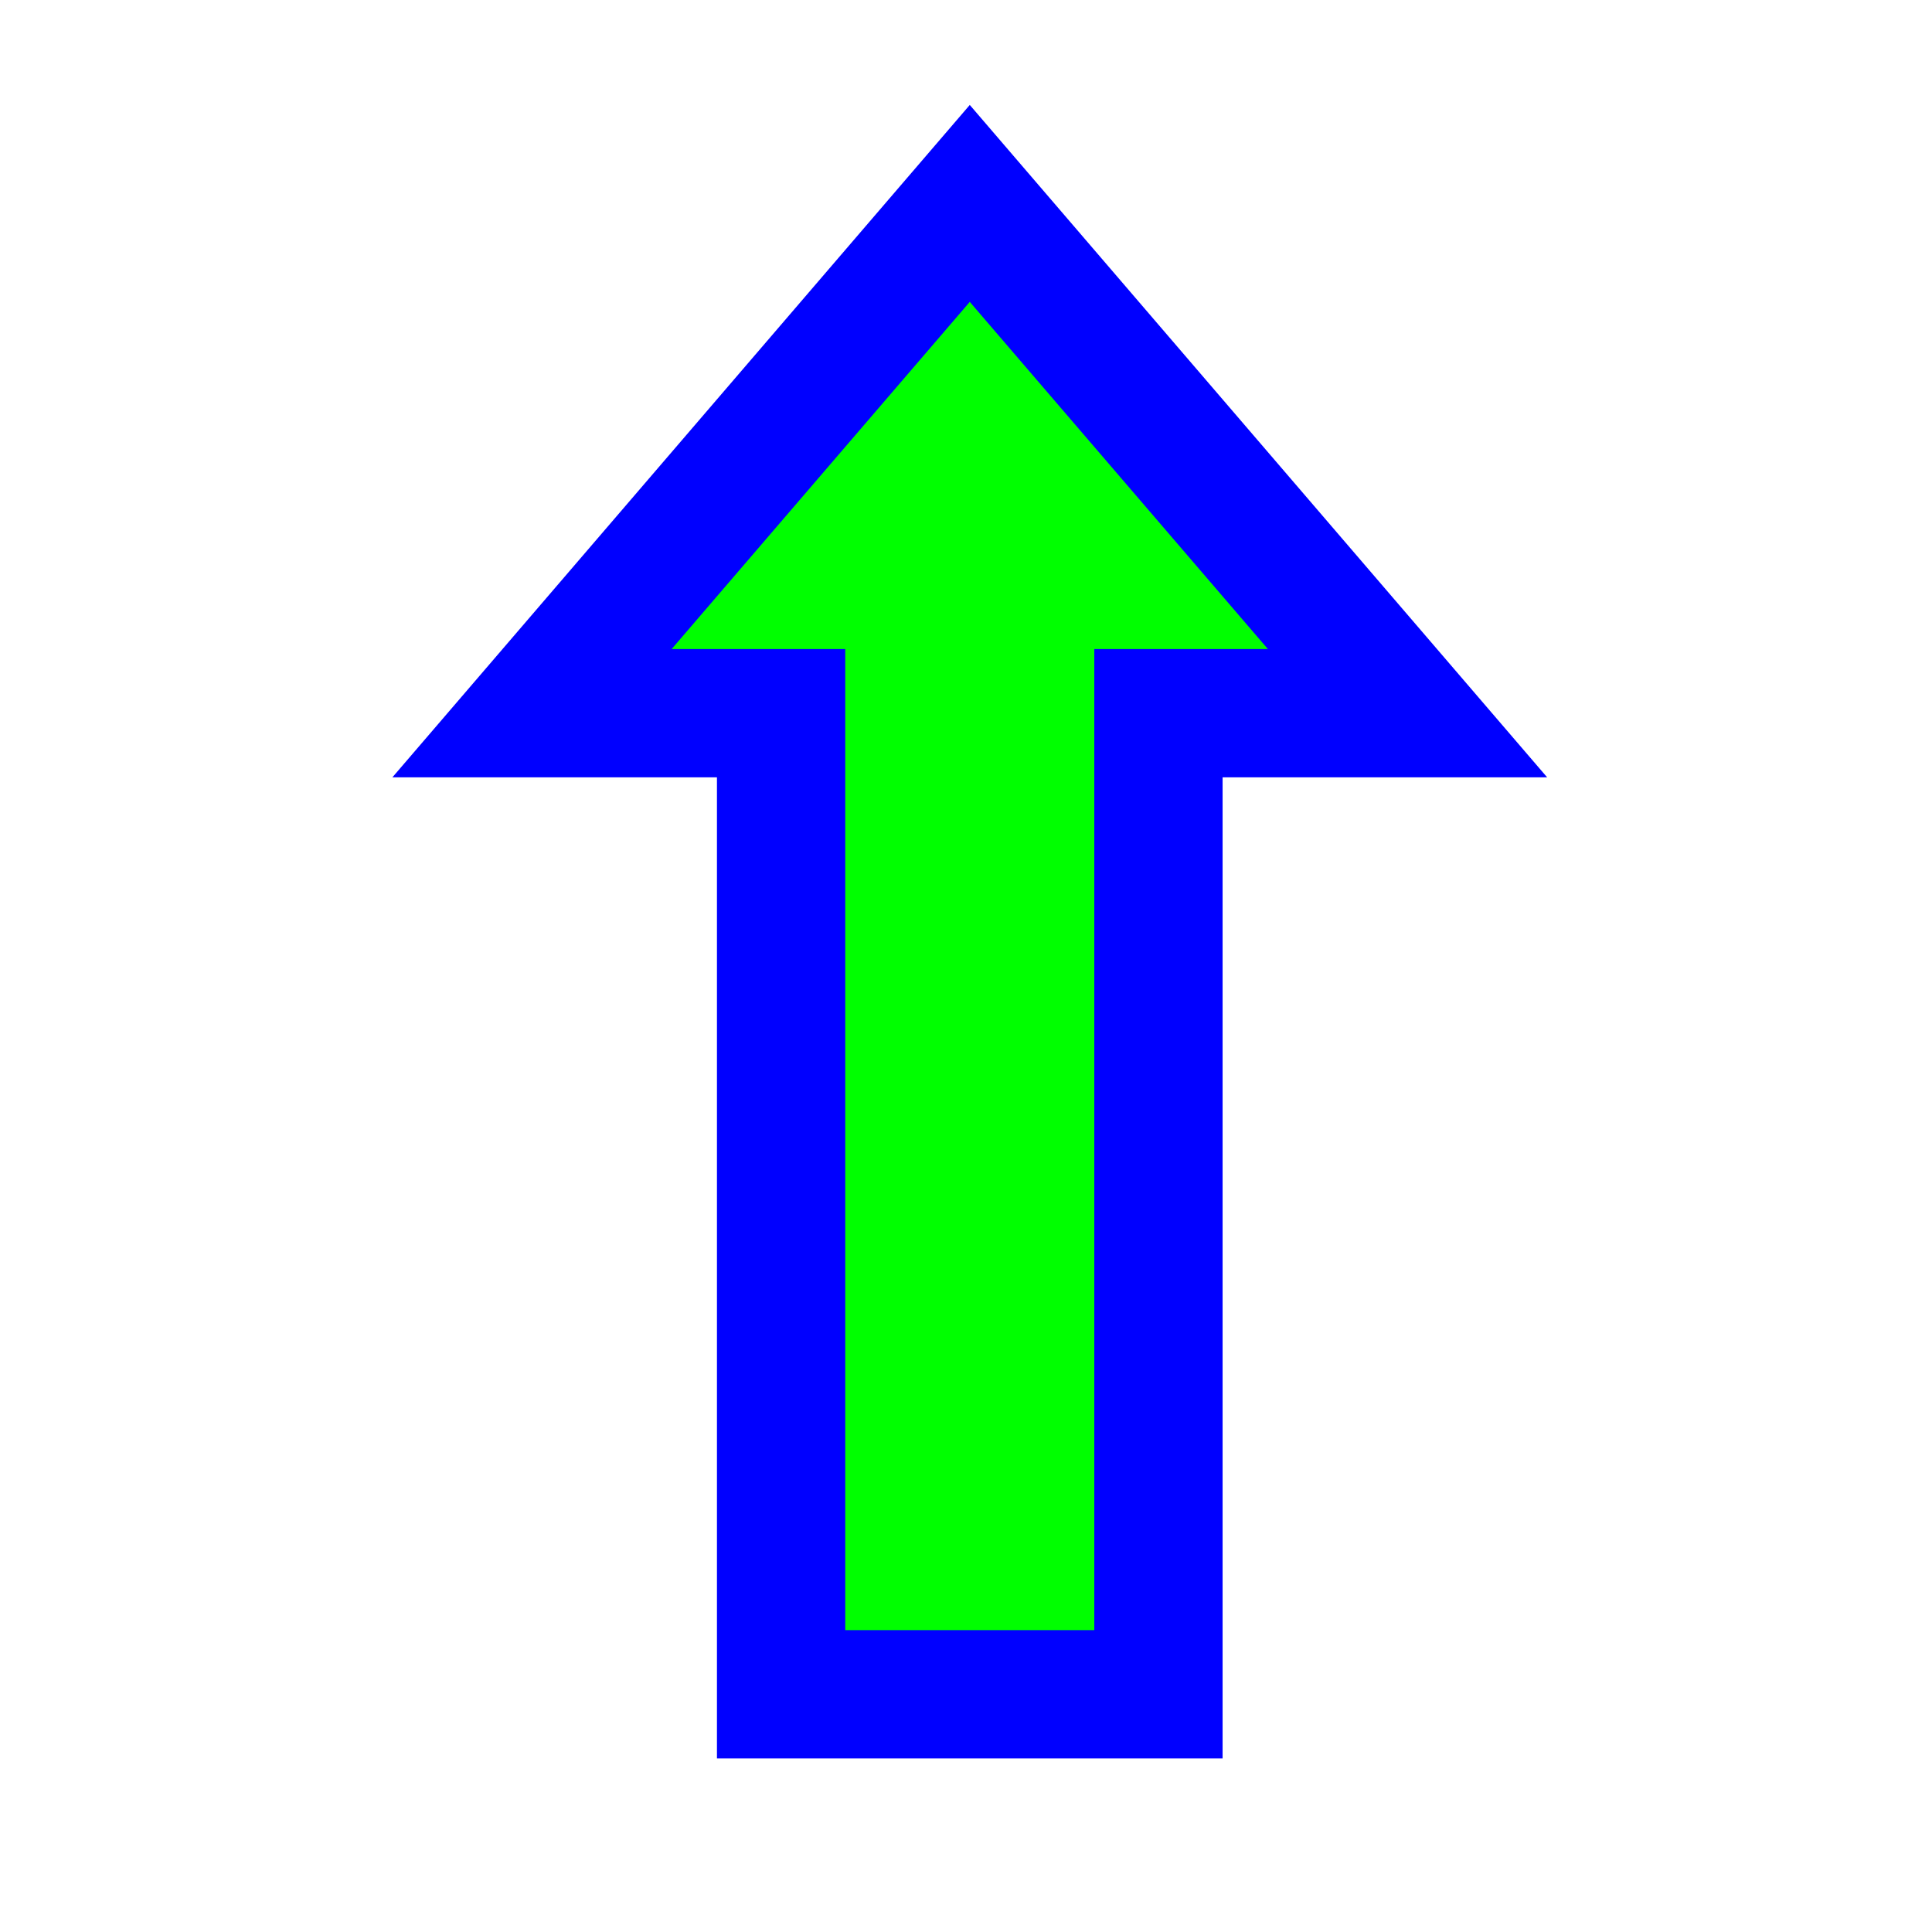
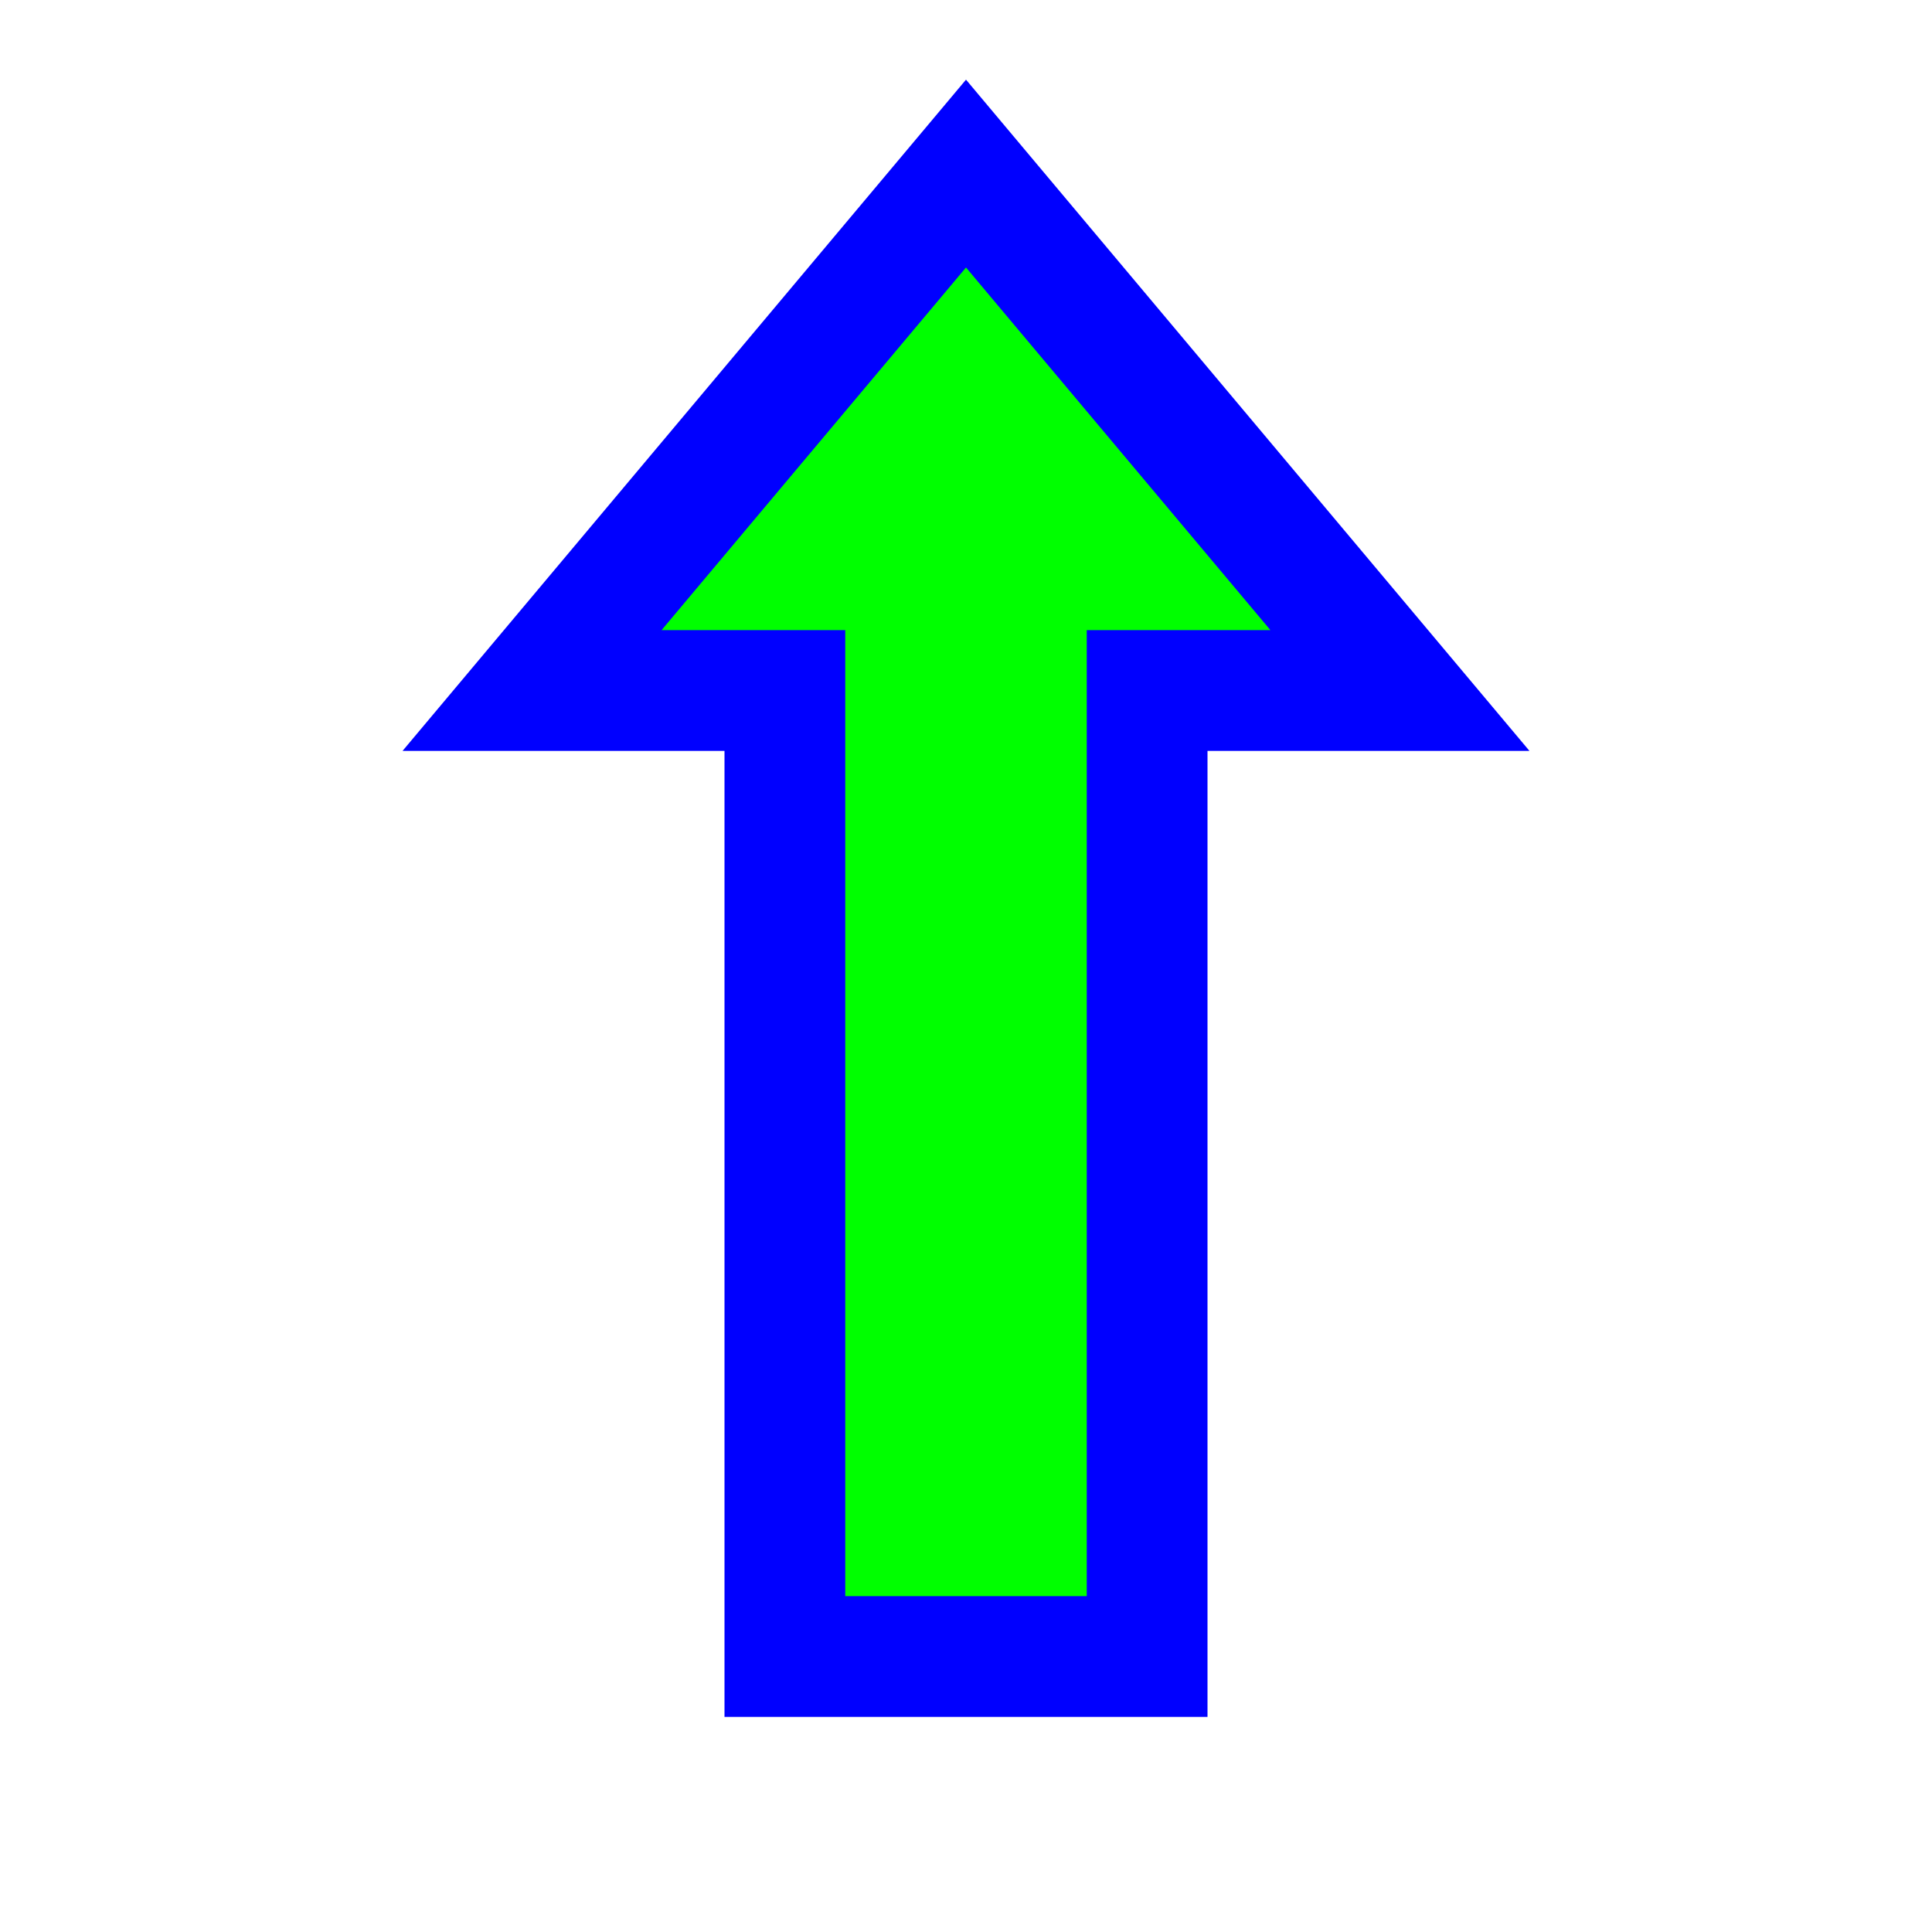
<svg xmlns="http://www.w3.org/2000/svg" width="256" height="256" viewBox="0 0 256 256" fill="none">
-   <path d="M82.551 80.463L70.497 94.5H89H103.5V216V224.5H112H145H153.5V216V94.5H168H186.503L174.449 80.463L134.949 34.462L128.5 26.953L122.051 34.462L82.551 80.463Z" fill="#00FF00" stroke="#0000FF" stroke-width="17" />
+   <path id="align-anchor" d="m 112,83.5 v 32 l 32,-32 z" fill="cyan" opacity=".8" display="none" />
+   <circle id="cursor-hotspot" cx="128" cy="15" r="3" fill="magenta" opacity=".6" display="none" />
+   <path d="M 83.5,87.658 35.441,128 83.5,168.342 V 144 H 211.5 V 112 H 83.5 z" transform="rotate(90,128,128)" fill="#00FF00" stroke="#0000FF" stroke-width="32" paint-order="stroke fill" />
</svg>
